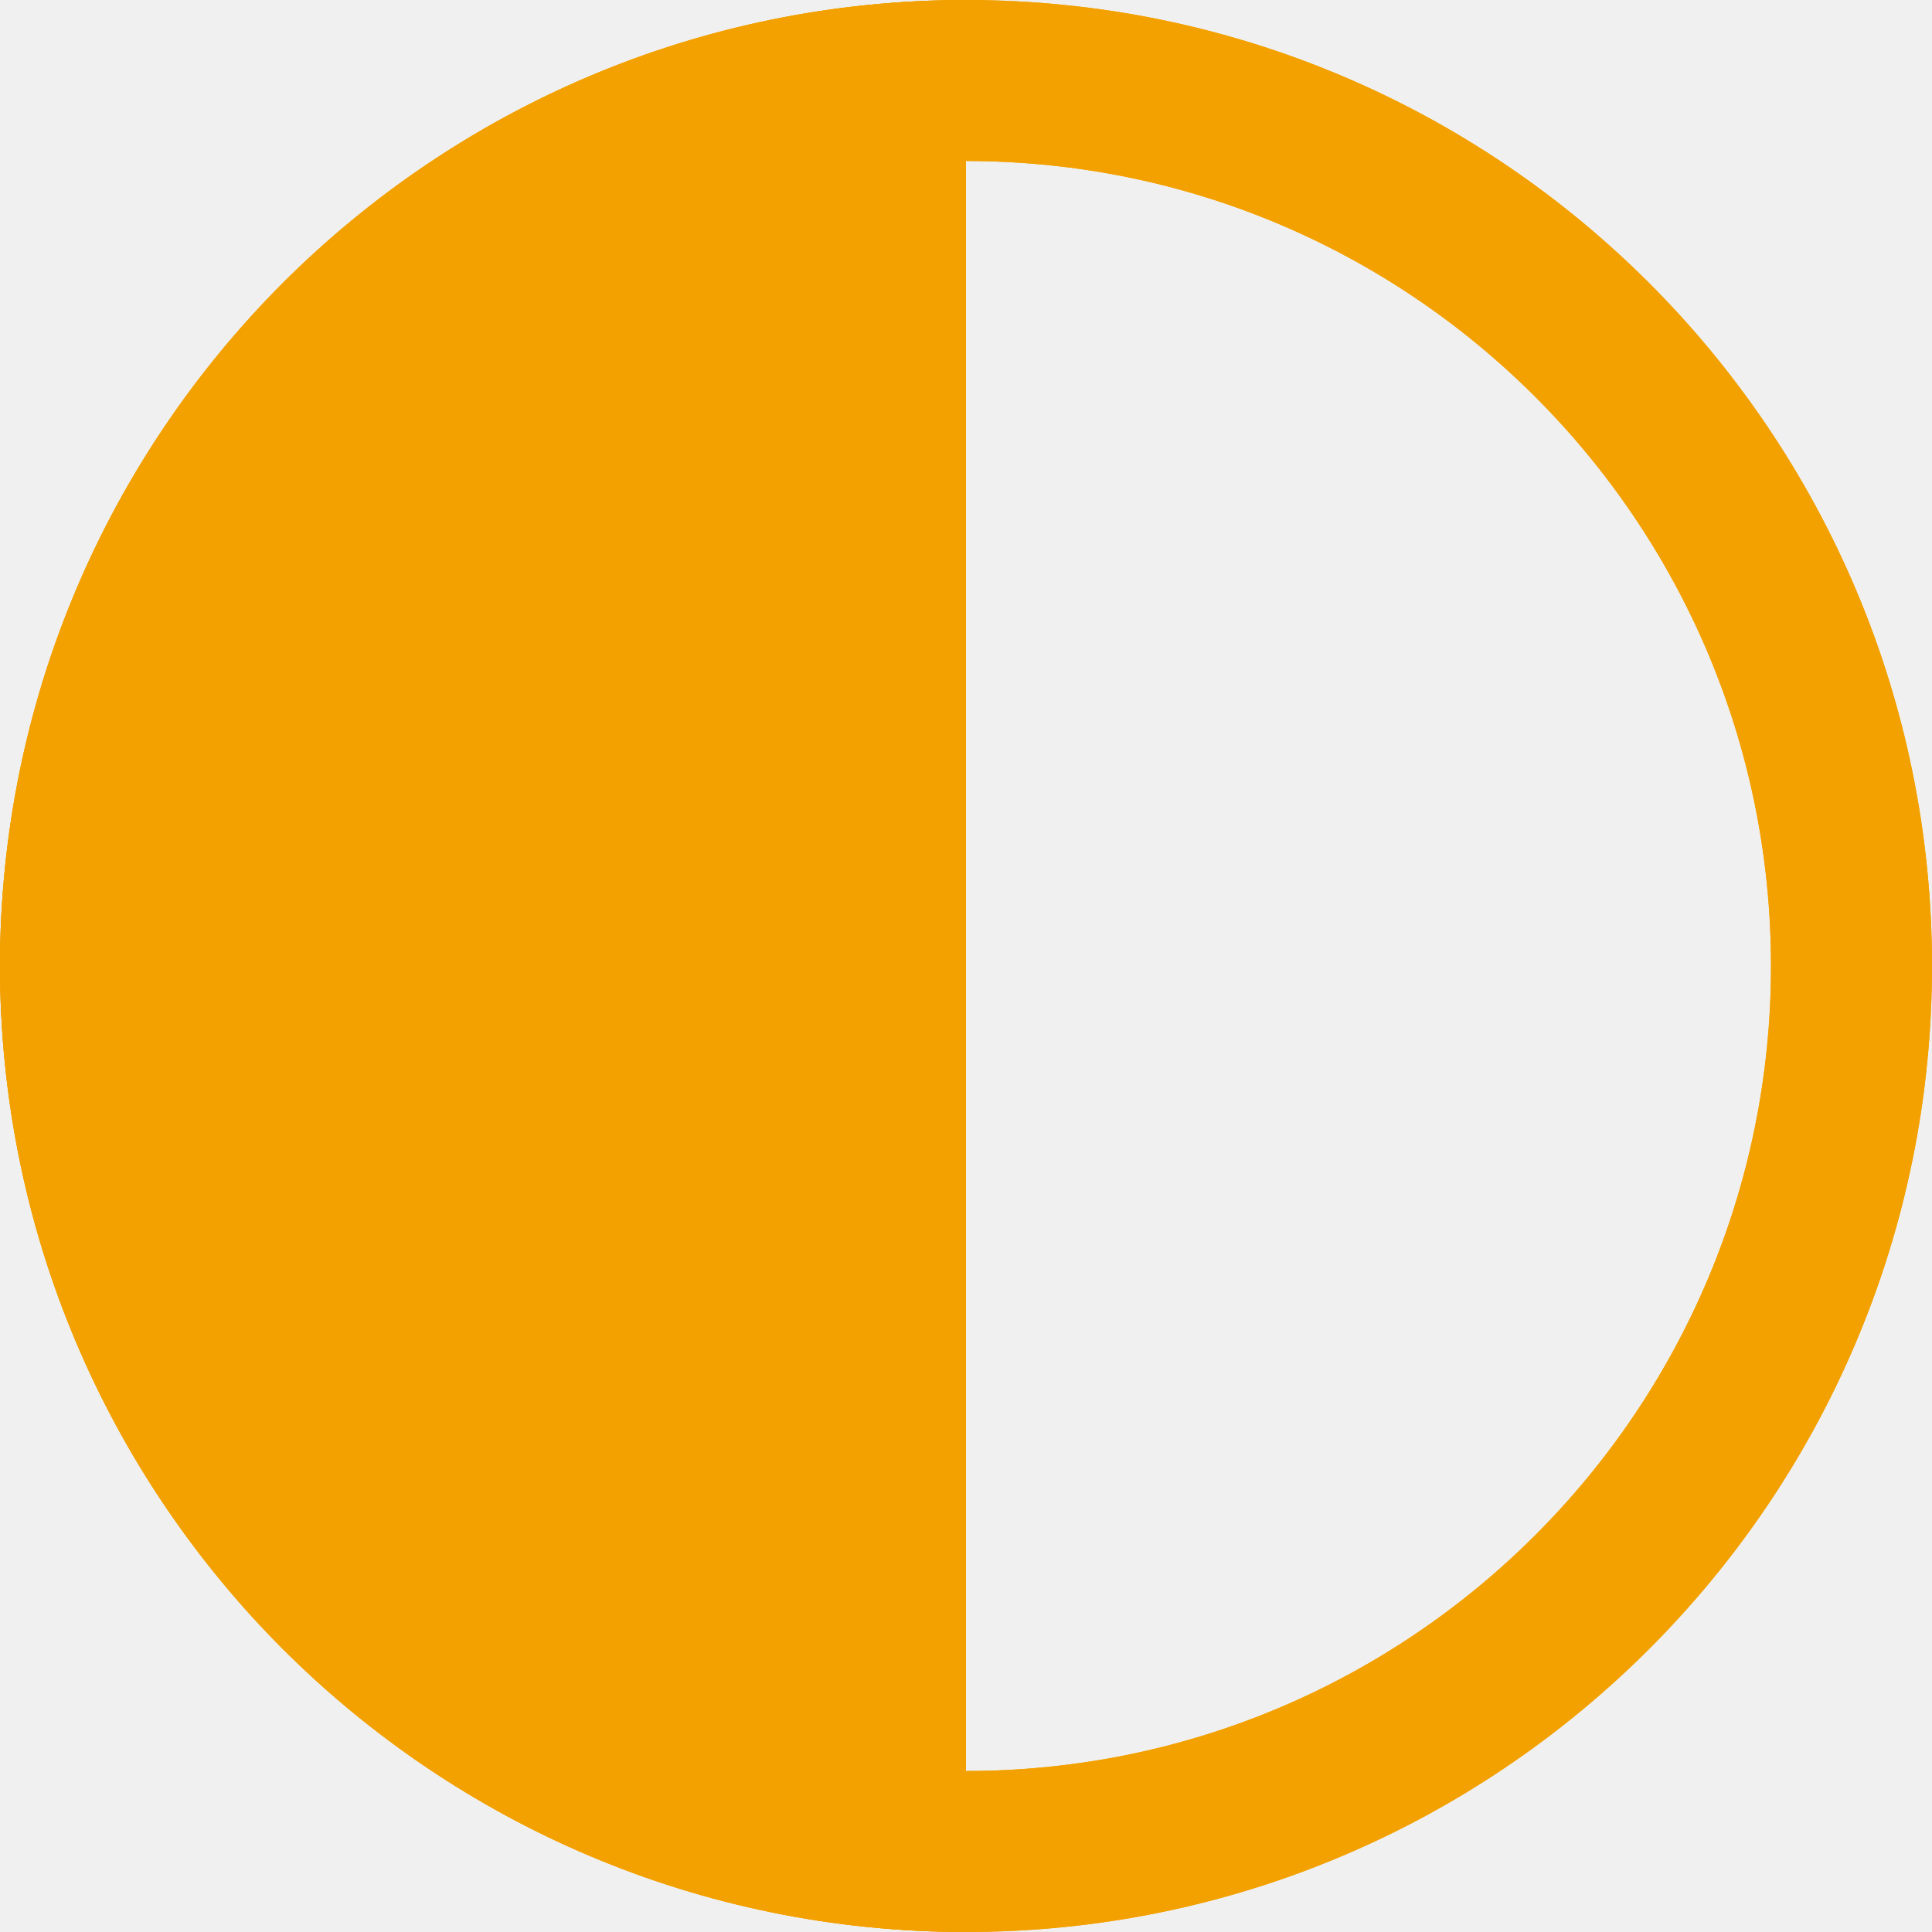
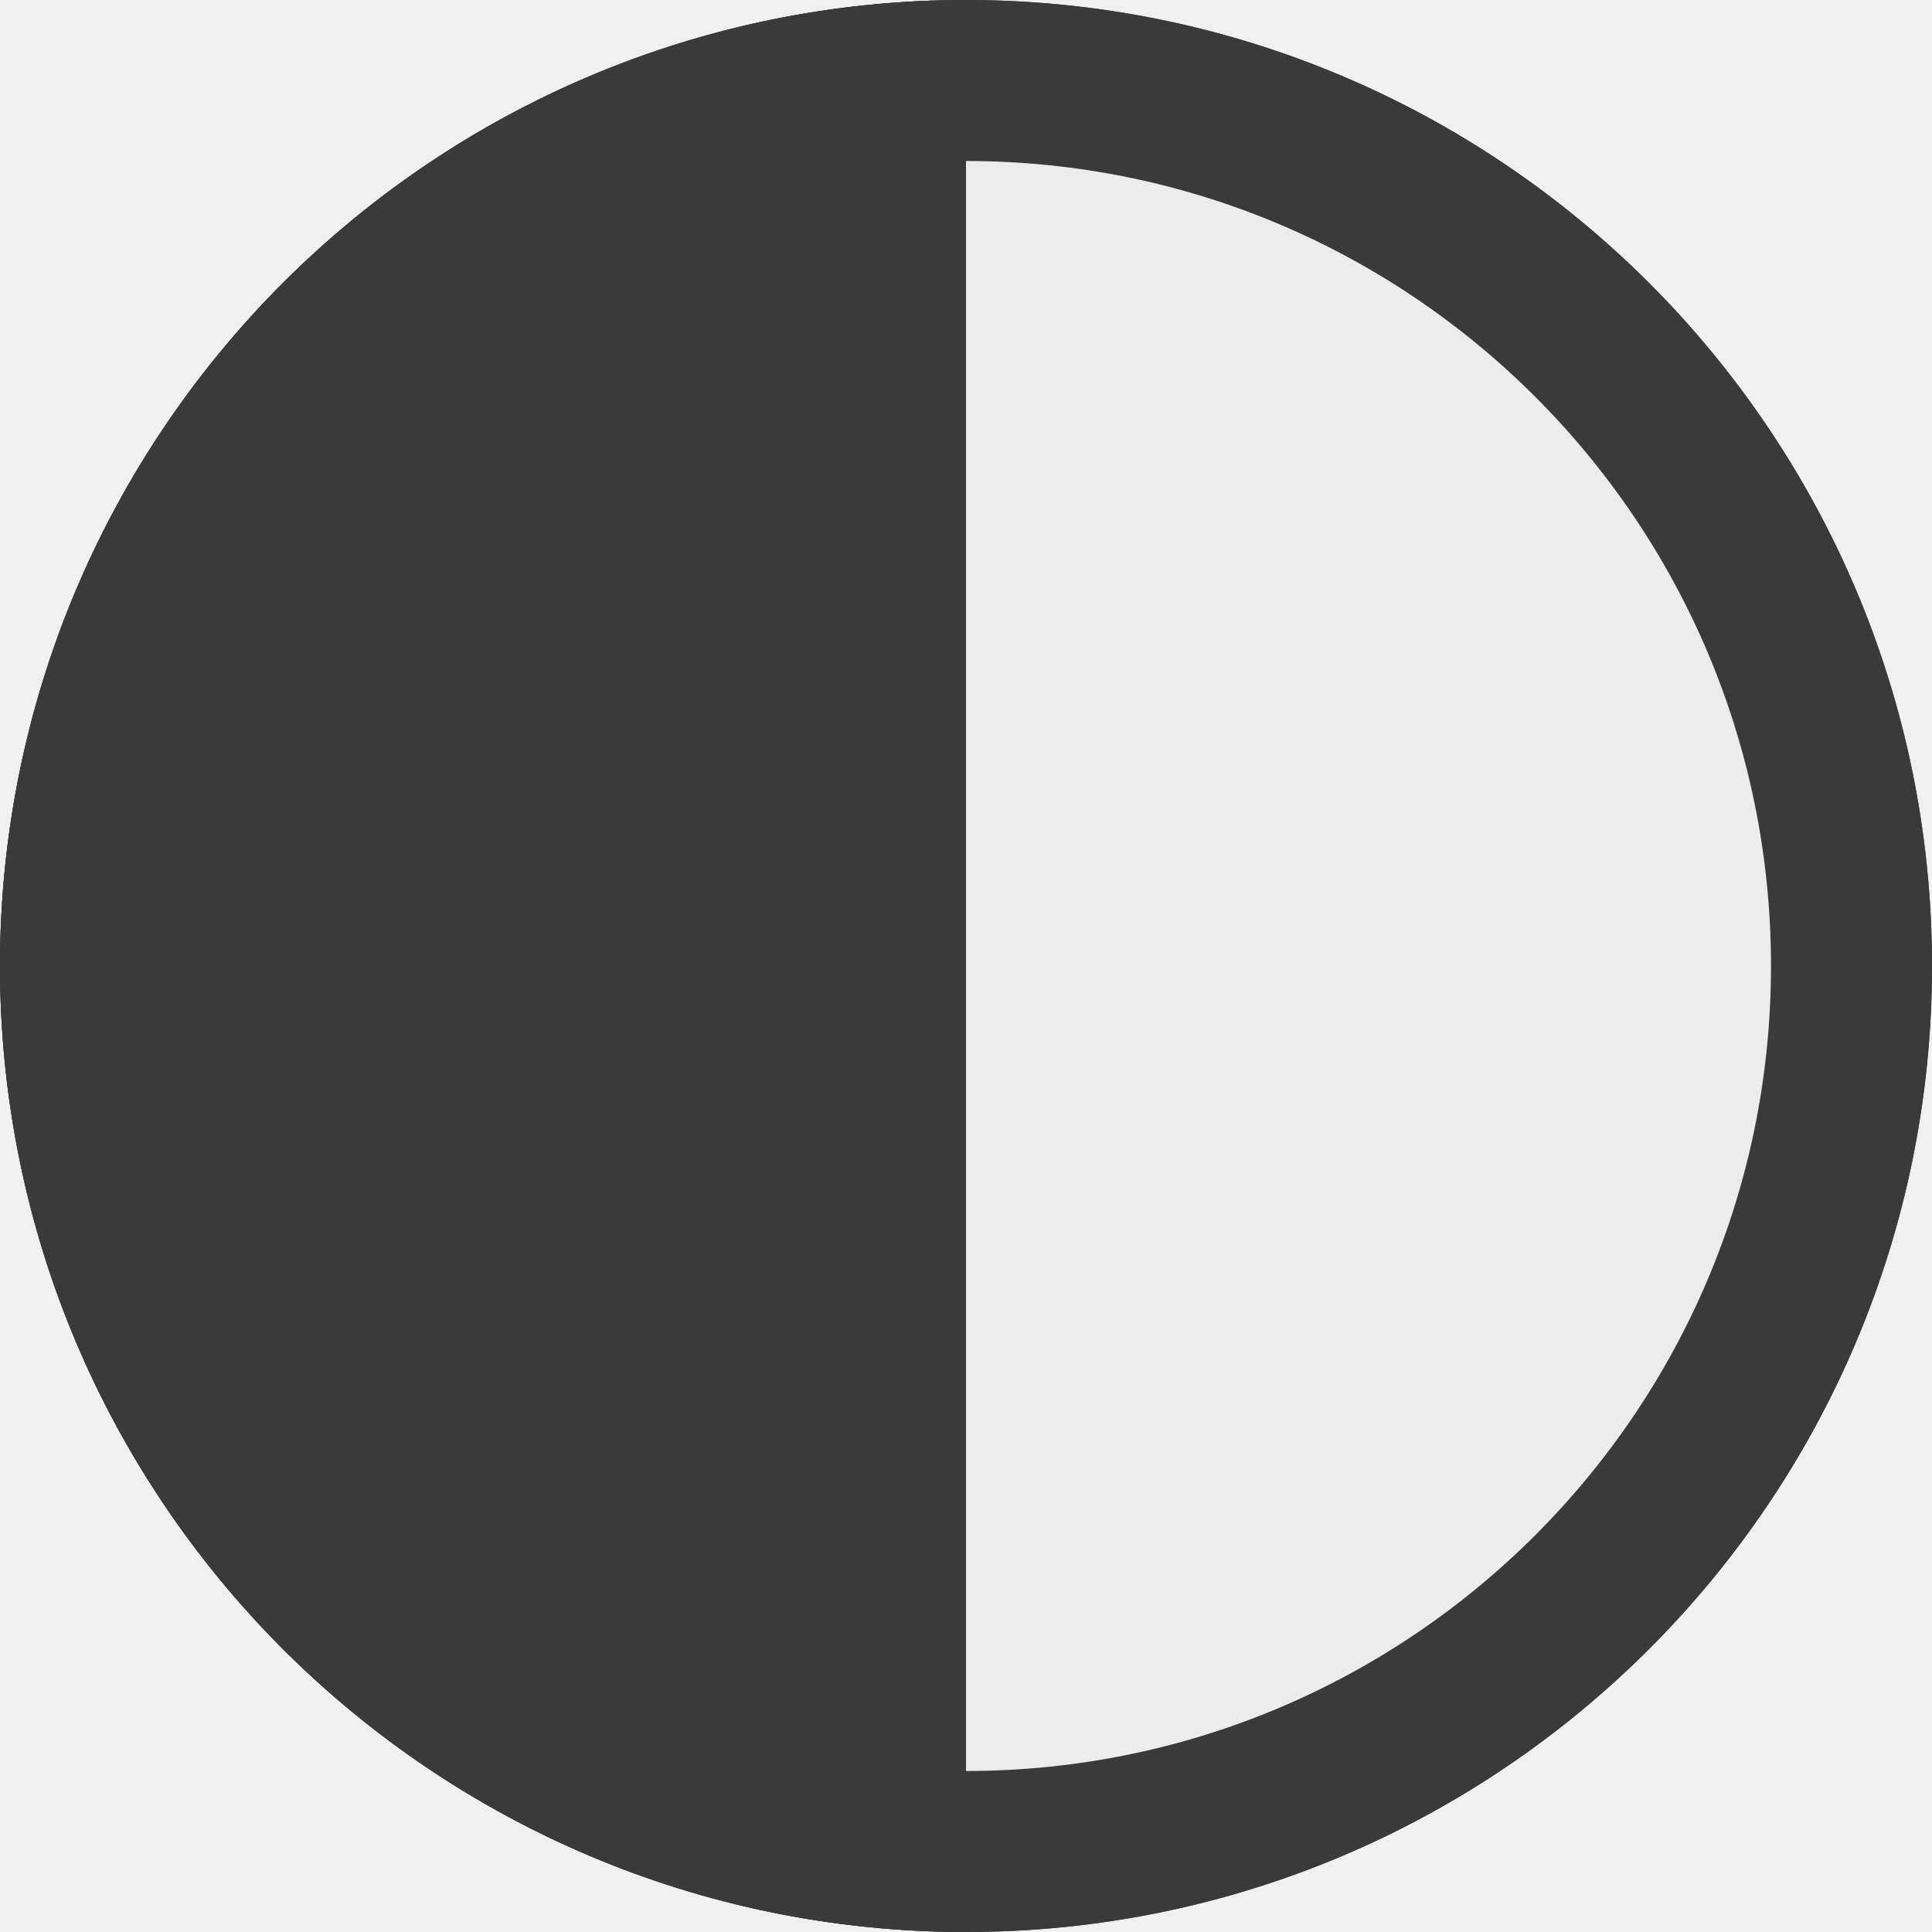
<svg xmlns="http://www.w3.org/2000/svg" width="12" height="12" viewBox="0 0 12 12" fill="none">
-   <g clip-path="url(#clip0_11294_534787)">
-     <circle cx="6" cy="6" r="5.5" stroke="#F3A100" />
-     <circle cx="6" cy="6" r="5.5" stroke="#F3A100" />
-     <mask id="path-3-inside-1_11294_534787" fill="white">
-       <path d="M6 6.91406e-07C5.212 7.25848e-07 4.432 0.155 3.704 0.457C2.976 0.758 2.315 1.2 1.757 1.757C1.2 2.315 0.758 2.976 0.457 3.704C0.155 4.432 -3.31151e-07 5.212 -2.62268e-07 6C-1.93385e-07 6.788 0.155 7.568 0.457 8.296C0.758 9.024 1.2 9.685 1.757 10.243C2.315 10.8 2.976 11.242 3.704 11.543C4.432 11.845 5.212 12 6 12L6 6L6 6.91406e-07Z" />
-     </mask>
-     <path d="M6 6.91406e-07C5.212 7.25848e-07 4.432 0.155 3.704 0.457C2.976 0.758 2.315 1.2 1.757 1.757C1.2 2.315 0.758 2.976 0.457 3.704C0.155 4.432 -3.31151e-07 5.212 -2.62268e-07 6C-1.93385e-07 6.788 0.155 7.568 0.457 8.296C0.758 9.024 1.2 9.685 1.757 10.243C2.315 10.8 2.976 11.242 3.704 11.543C4.432 11.845 5.212 12 6 12L6 6L6 6.91406e-07Z" fill="#F3A100" stroke="#F3A100" stroke-width="2" mask="url(#path-3-inside-1_11294_534787)" />
-   </g>
-   <defs>
-     <clipPath id="clip0_11294_534787">
-       <rect width="12" height="12" fill="white" />
-     </clipPath>
-   </defs>
+   <circle cx="6" cy="6" r="5.5" stroke="#3A3A3A" />
+   <circle cx="6" cy="6" r="5.5" fill="#ECECEC" stroke="#3A3A3A" />
+   <mask id="path-3-inside-1_1854_179816" fill="white">
+     <path d="M6 6.91406e-07C5.212 7.25848e-07 4.432 0.155 3.704 0.457C2.976 0.758 2.315 1.2 1.757 1.757C1.2 2.315 0.758 2.976 0.457 3.704C0.155 4.432 -3.31151e-07 5.212 -2.62268e-07 6C-1.93385e-07 6.788 0.155 7.568 0.457 8.296C0.758 9.024 1.2 9.685 1.757 10.243C2.315 10.8 2.976 11.242 3.704 11.543C4.432 11.845 5.212 12 6 12L6 6L6 6.91406e-07Z" />
+   </mask>
+   <path d="M6 6.91406e-07C5.212 7.25848e-07 4.432 0.155 3.704 0.457C2.976 0.758 2.315 1.2 1.757 1.757C1.2 2.315 0.758 2.976 0.457 3.704C0.155 4.432 -3.31151e-07 5.212 -2.62268e-07 6C-1.93385e-07 6.788 0.155 7.568 0.457 8.296C0.758 9.024 1.2 9.685 1.757 10.243C2.315 10.8 2.976 11.242 3.704 11.543C4.432 11.845 5.212 12 6 12L6 6L6 6.91406e-07Z" fill="#3A3A3A" stroke="#3A3A3A" stroke-width="2" mask="url(#path-3-inside-1_1854_179816)" />
</svg>
